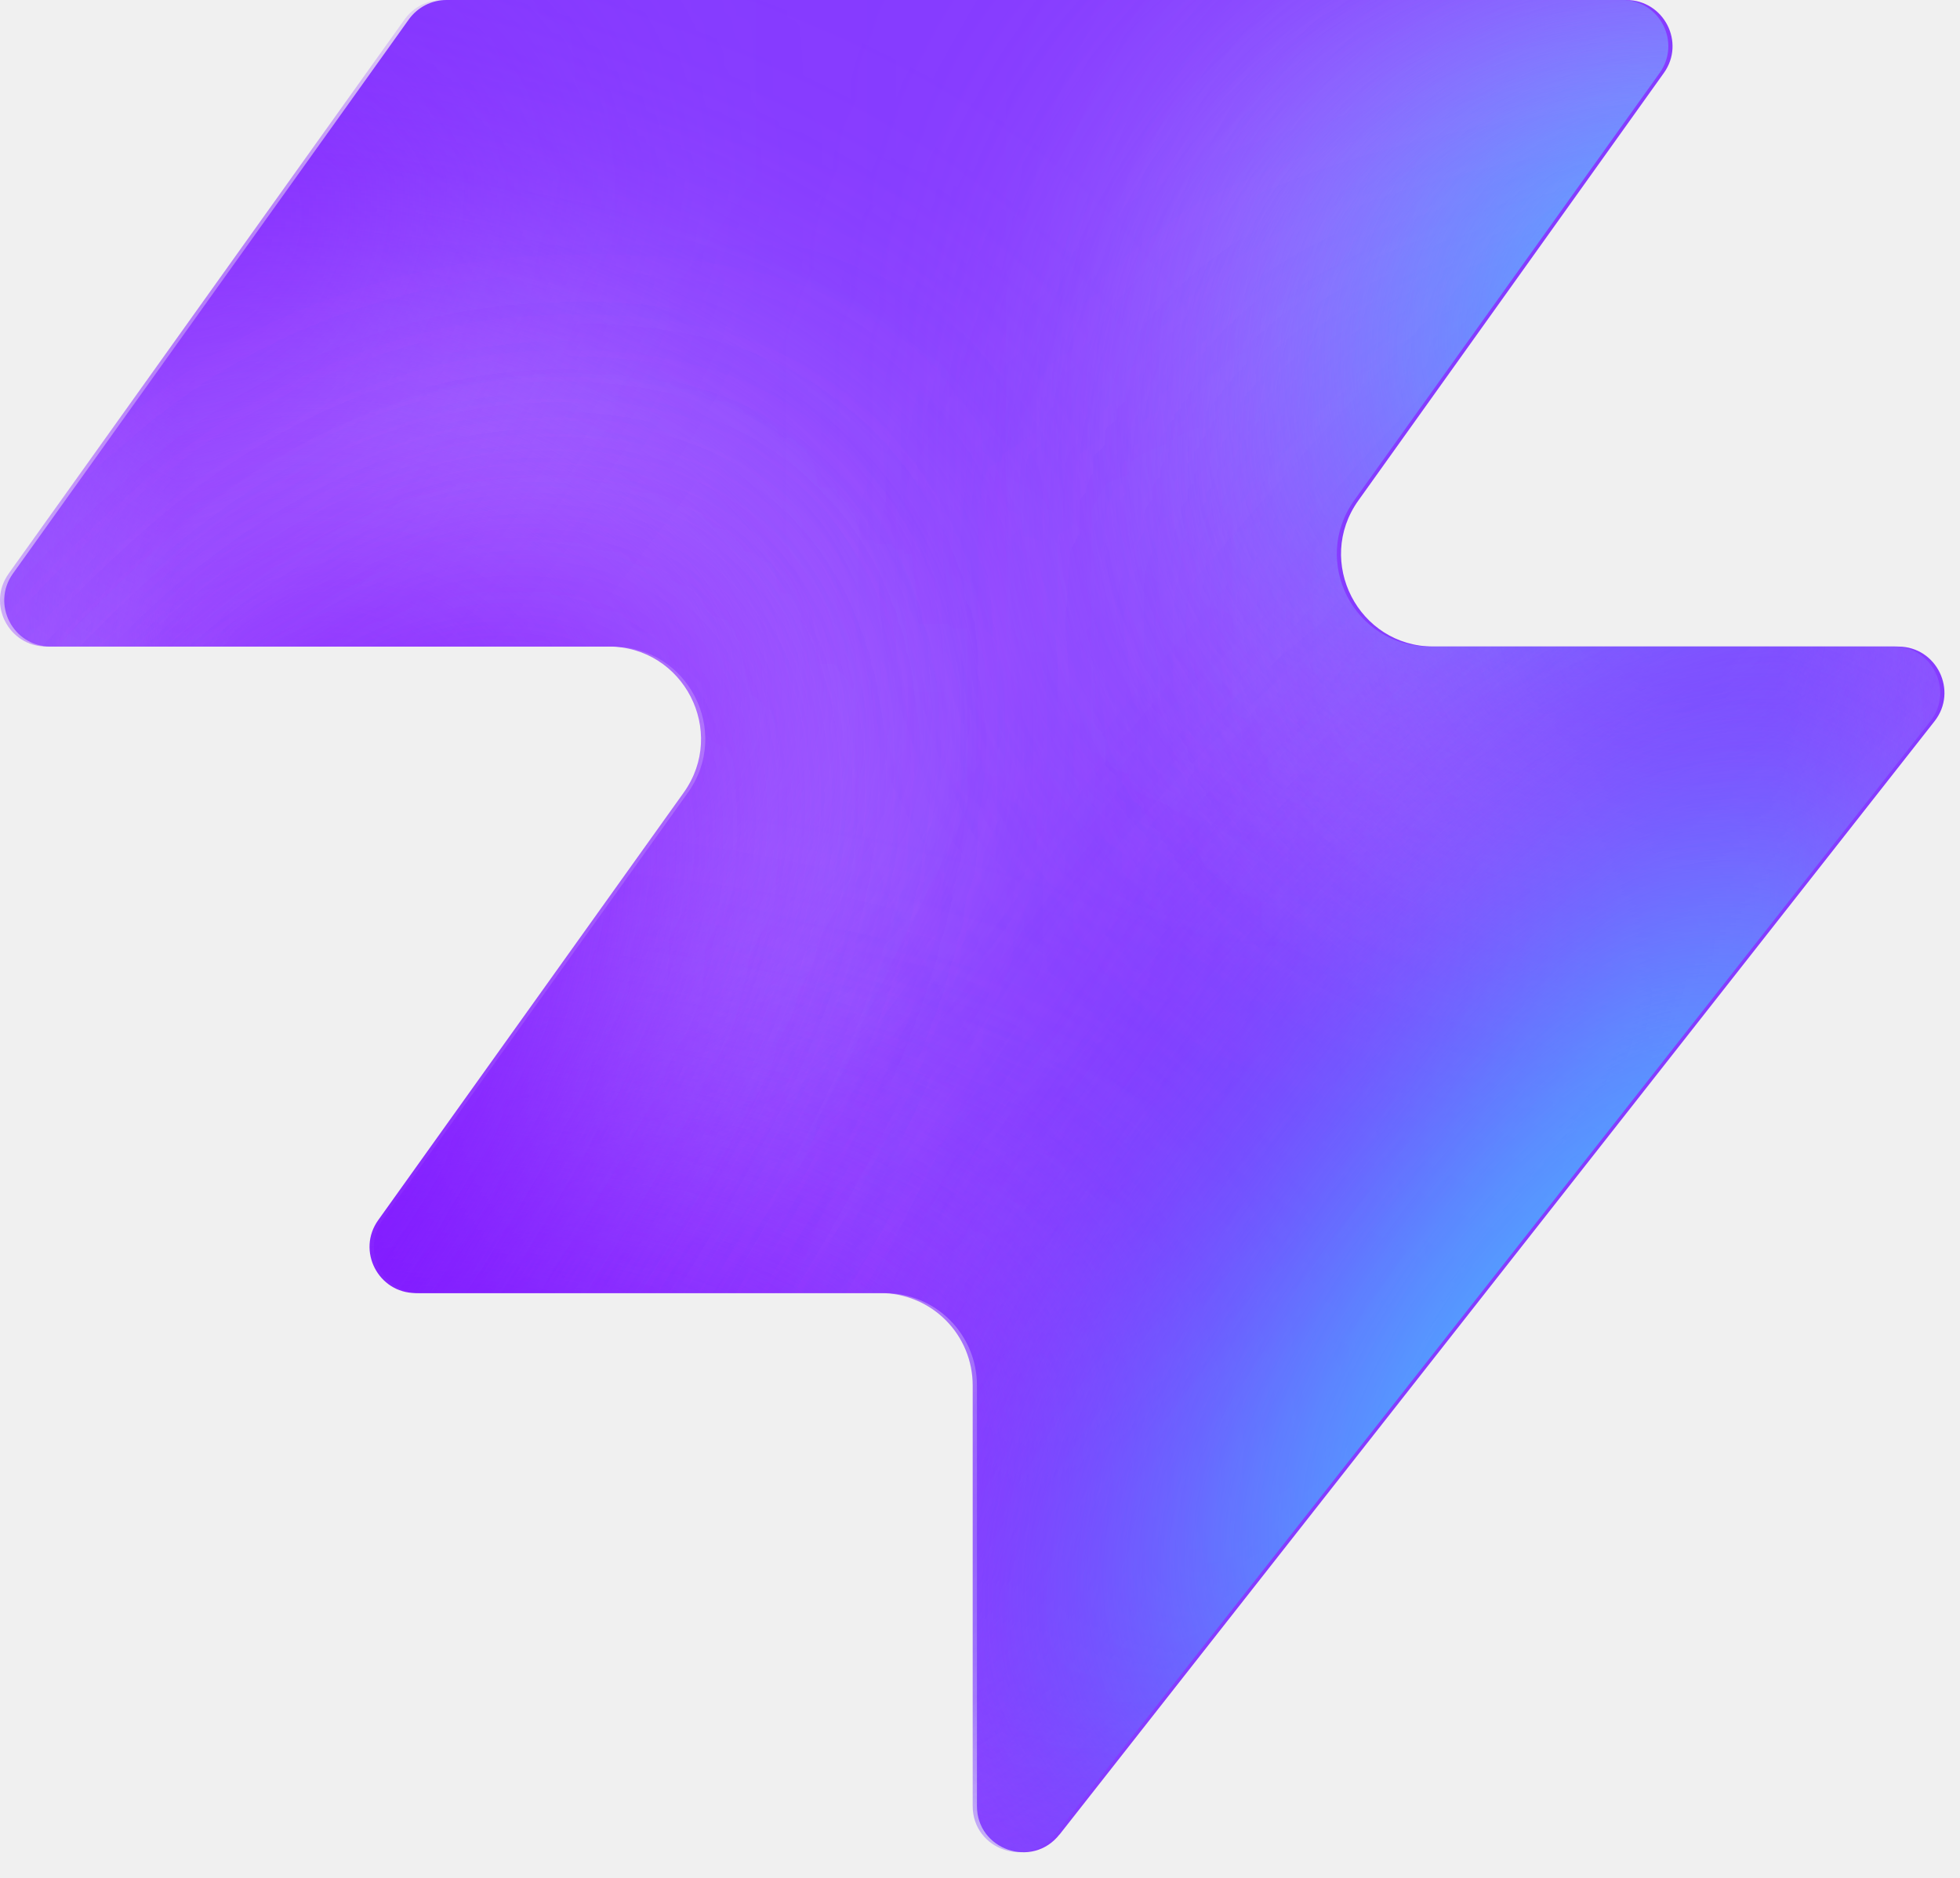
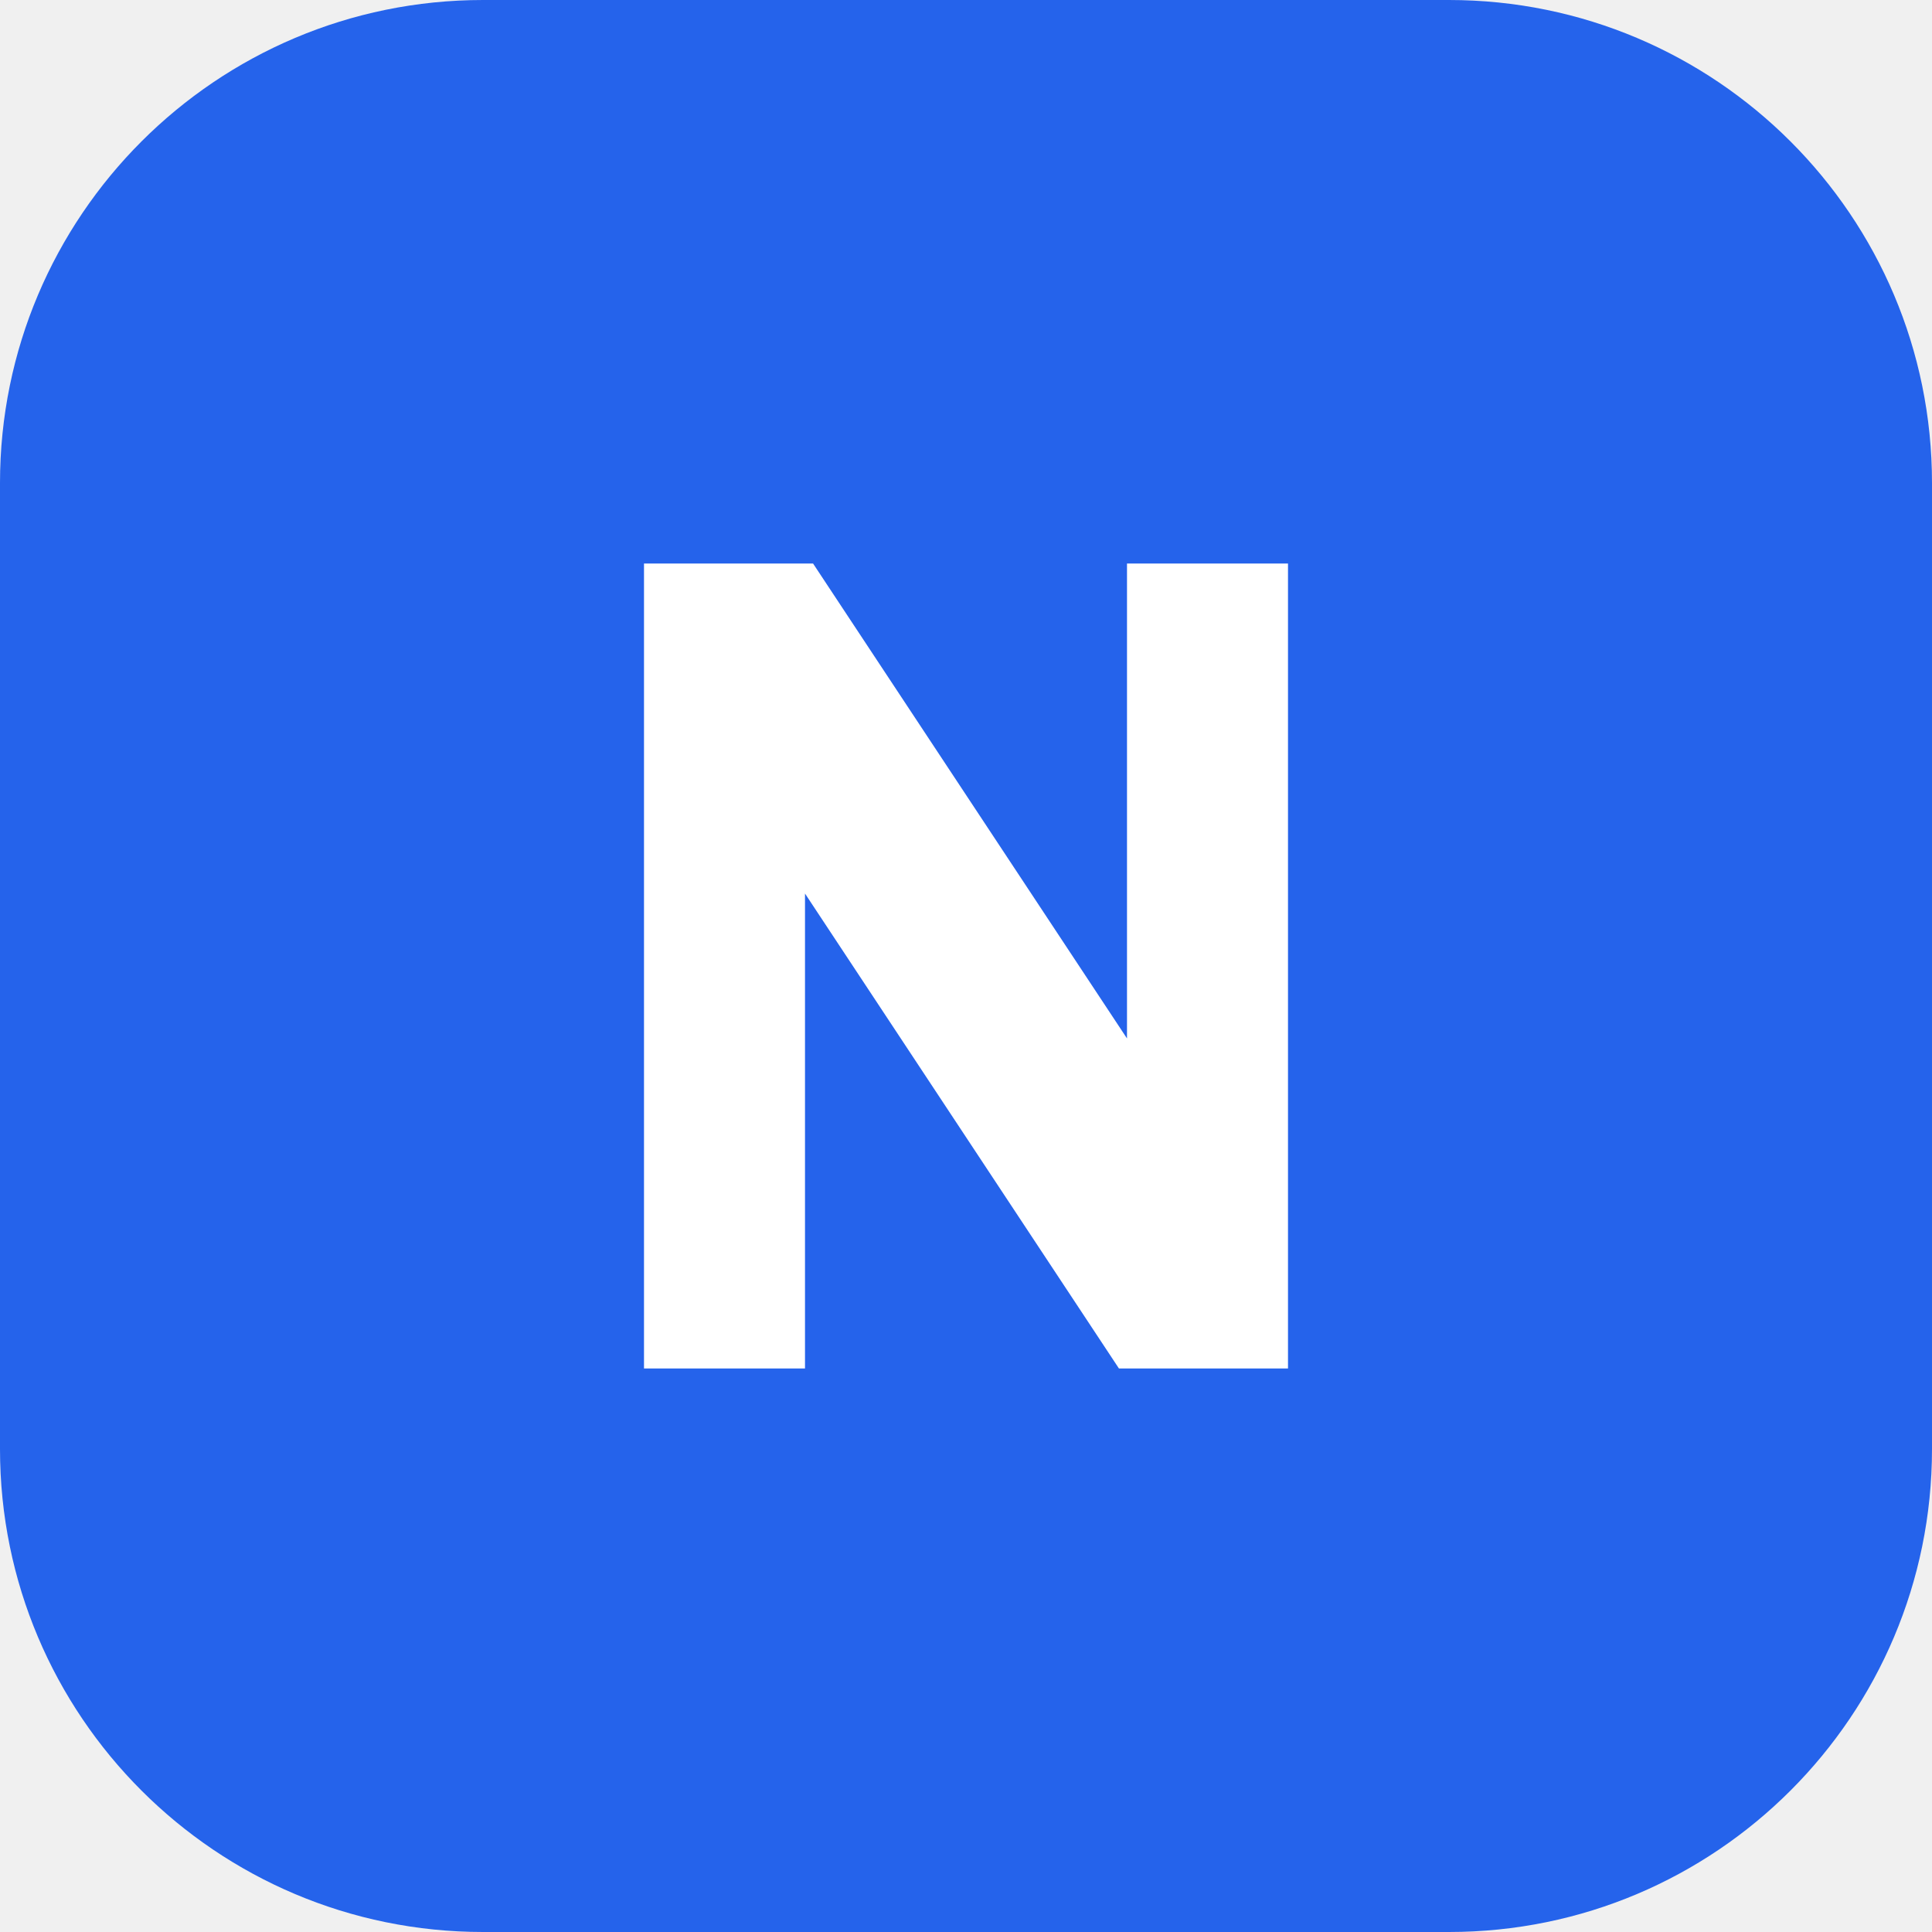
- <svg xmlns="http://www.w3.org/2000/svg" width="48" height="46" fill="none" viewBox="0 0 48 46">
-   <path fill="#863bff" d="M25.946 44.938c-.664.845-2.021.375-2.021-.698V33.937a2.26 2.26 0 0 0-2.262-2.262H10.287c-.92 0-1.456-1.04-.92-1.788l7.48-10.471c1.07-1.497 0-3.578-1.842-3.578H1.237c-.92 0-1.456-1.04-.92-1.788L10.013.474c.214-.297.556-.474.92-.474h28.894c.92 0 1.456 1.04.92 1.788l-7.48 10.471c-1.07 1.498 0 3.579 1.842 3.579h11.377c.943 0 1.473 1.088.89 1.83L25.947 44.94z" style="fill:#863bff;fill:color(display-p3 .525 .23 1);fill-opacity:1" />
-   <mask id="a" width="48" height="46" x="0" y="0" maskUnits="userSpaceOnUse" style="mask-type:alpha">
-     <path fill="#000" d="M25.842 44.938c-.664.844-2.021.375-2.021-.698V33.937a2.26 2.26 0 0 0-2.262-2.262H10.183c-.92 0-1.456-1.04-.92-1.788l7.48-10.471c1.07-1.498 0-3.579-1.842-3.579H1.133c-.92 0-1.456-1.04-.92-1.787L9.91.473c.214-.297.556-.474.92-.474h28.894c.92 0 1.456 1.04.92 1.788l-7.48 10.471c-1.07 1.498 0 3.578 1.842 3.578h11.377c.943 0 1.473 1.088.89 1.832L25.843 44.94z" style="fill:#000;fill-opacity:1" />
-   </mask>
-   <g mask="url(#a)">
-     <g filter="url(#b)">
-       <ellipse cx="5.508" cy="14.704" fill="#ede6ff" rx="5.508" ry="14.704" style="fill:#ede6ff;fill:color(display-p3 .927 .903 1);fill-opacity:1" transform="matrix(.00324 1 1 -.00324 -4.47 31.516)" />
-     </g>
-     <g filter="url(#c)">
-       <ellipse cx="10.399" cy="29.851" fill="#ede6ff" rx="10.399" ry="29.851" style="fill:#ede6ff;fill:color(display-p3 .927 .903 1);fill-opacity:1" transform="matrix(.00324 1 1 -.00324 -39.328 7.883)" />
-     </g>
-     <g filter="url(#d)">
-       <ellipse cx="5.508" cy="30.487" fill="#7e14ff" rx="5.508" ry="30.487" style="fill:#7e14ff;fill:color(display-p3 .492 .077 1);fill-opacity:1" transform="rotate(89.814 -25.913 -14.639)scale(1 -1)" />
-     </g>
-     <g filter="url(#e)">
-       <ellipse cx="5.508" cy="30.599" fill="#7e14ff" rx="5.508" ry="30.599" style="fill:#7e14ff;fill:color(display-p3 .492 .077 1);fill-opacity:1" transform="rotate(89.814 -32.644 -3.334)scale(1 -1)" />
-     </g>
-     <g filter="url(#f)">
-       <ellipse cx="5.508" cy="30.599" fill="#7e14ff" rx="5.508" ry="30.599" style="fill:#7e14ff;fill:color(display-p3 .492 .077 1);fill-opacity:1" transform="matrix(.00324 1 1 -.00324 -34.34 30.47)" />
-     </g>
-     <g filter="url(#g)">
-       <ellipse cx="14.072" cy="22.078" fill="#ede6ff" rx="14.072" ry="22.078" style="fill:#ede6ff;fill:color(display-p3 .927 .903 1);fill-opacity:1" transform="rotate(93.35 24.506 48.493)scale(-1 1)" />
-     </g>
-     <g filter="url(#h)">
-       <ellipse cx="3.47" cy="21.501" fill="#7e14ff" rx="3.47" ry="21.501" style="fill:#7e14ff;fill:color(display-p3 .492 .077 1);fill-opacity:1" transform="rotate(89.009 28.708 47.59)scale(-1 1)" />
-     </g>
-     <g filter="url(#i)">
-       <ellipse cx="3.47" cy="21.501" fill="#7e14ff" rx="3.47" ry="21.501" style="fill:#7e14ff;fill:color(display-p3 .492 .077 1);fill-opacity:1" transform="rotate(89.009 28.708 47.59)scale(-1 1)" />
-     </g>
-     <g filter="url(#j)">
-       <ellipse cx=".387" cy="8.972" fill="#7e14ff" rx="4.407" ry="29.108" style="fill:#7e14ff;fill:color(display-p3 .492 .077 1);fill-opacity:1" transform="rotate(39.51 .387 8.972)" />
-     </g>
-     <g filter="url(#k)">
-       <ellipse cx="47.523" cy="-6.092" fill="#7e14ff" rx="4.407" ry="29.108" style="fill:#7e14ff;fill:color(display-p3 .492 .077 1);fill-opacity:1" transform="rotate(37.892 47.523 -6.092)" />
-     </g>
-     <g filter="url(#l)">
-       <ellipse cx="41.412" cy="6.333" fill="#47bfff" rx="5.971" ry="9.665" style="fill:#47bfff;fill:color(display-p3 .28 .748 1);fill-opacity:1" transform="rotate(37.892 41.412 6.333)" />
-     </g>
-     <g filter="url(#m)">
-       <ellipse cx="-1.879" cy="38.332" fill="#7e14ff" rx="4.407" ry="29.108" style="fill:#7e14ff;fill:color(display-p3 .492 .077 1);fill-opacity:1" transform="rotate(37.892 -1.88 38.332)" />
-     </g>
-     <g filter="url(#n)">
-       <ellipse cx="-1.879" cy="38.332" fill="#7e14ff" rx="4.407" ry="29.108" style="fill:#7e14ff;fill:color(display-p3 .492 .077 1);fill-opacity:1" transform="rotate(37.892 -1.88 38.332)" />
-     </g>
-     <g filter="url(#o)">
-       <ellipse cx="35.651" cy="29.907" fill="#7e14ff" rx="4.407" ry="29.108" style="fill:#7e14ff;fill:color(display-p3 .492 .077 1);fill-opacity:1" transform="rotate(37.892 35.651 29.907)" />
-     </g>
-     <g filter="url(#p)">
-       <ellipse cx="38.418" cy="32.4" fill="#47bfff" rx="5.971" ry="15.297" style="fill:#47bfff;fill:color(display-p3 .28 .748 1);fill-opacity:1" transform="rotate(37.892 38.418 32.4)" />
-     </g>
-   </g>
-   <defs>
-     <filter id="b" width="60.045" height="41.654" x="-19.77" y="16.149" color-interpolation-filters="sRGB" filterUnits="userSpaceOnUse">
-       <feFlood flood-opacity="0" result="BackgroundImageFix" />
-       <feBlend in="SourceGraphic" in2="BackgroundImageFix" result="shape" />
-       <feGaussianBlur result="effect1_foregroundBlur_2002_17158" stdDeviation="7.659" />
-     </filter>
-     <filter id="c" width="90.34" height="51.437" x="-54.613" y="-7.533" color-interpolation-filters="sRGB" filterUnits="userSpaceOnUse">
-       <feFlood flood-opacity="0" result="BackgroundImageFix" />
-       <feBlend in="SourceGraphic" in2="BackgroundImageFix" result="shape" />
-       <feGaussianBlur result="effect1_foregroundBlur_2002_17158" stdDeviation="7.659" />
-     </filter>
-     <filter id="d" width="79.355" height="29.4" x="-49.64" y="2.03" color-interpolation-filters="sRGB" filterUnits="userSpaceOnUse">
-       <feFlood flood-opacity="0" result="BackgroundImageFix" />
-       <feBlend in="SourceGraphic" in2="BackgroundImageFix" result="shape" />
-       <feGaussianBlur result="effect1_foregroundBlur_2002_17158" stdDeviation="4.596" />
-     </filter>
-     <filter id="e" width="79.579" height="29.4" x="-45.045" y="20.029" color-interpolation-filters="sRGB" filterUnits="userSpaceOnUse">
-       <feFlood flood-opacity="0" result="BackgroundImageFix" />
-       <feBlend in="SourceGraphic" in2="BackgroundImageFix" result="shape" />
-       <feGaussianBlur result="effect1_foregroundBlur_2002_17158" stdDeviation="4.596" />
-     </filter>
-     <filter id="f" width="79.579" height="29.4" x="-43.513" y="21.178" color-interpolation-filters="sRGB" filterUnits="userSpaceOnUse">
-       <feFlood flood-opacity="0" result="BackgroundImageFix" />
-       <feBlend in="SourceGraphic" in2="BackgroundImageFix" result="shape" />
-       <feGaussianBlur result="effect1_foregroundBlur_2002_17158" stdDeviation="4.596" />
-     </filter>
-     <filter id="g" width="74.749" height="58.852" x="15.756" y="-17.901" color-interpolation-filters="sRGB" filterUnits="userSpaceOnUse">
-       <feFlood flood-opacity="0" result="BackgroundImageFix" />
-       <feBlend in="SourceGraphic" in2="BackgroundImageFix" result="shape" />
-       <feGaussianBlur result="effect1_foregroundBlur_2002_17158" stdDeviation="7.659" />
-     </filter>
-     <filter id="h" width="61.377" height="25.362" x="23.548" y="2.284" color-interpolation-filters="sRGB" filterUnits="userSpaceOnUse">
-       <feFlood flood-opacity="0" result="BackgroundImageFix" />
-       <feBlend in="SourceGraphic" in2="BackgroundImageFix" result="shape" />
-       <feGaussianBlur result="effect1_foregroundBlur_2002_17158" stdDeviation="4.596" />
-     </filter>
-     <filter id="i" width="61.377" height="25.362" x="23.548" y="2.284" color-interpolation-filters="sRGB" filterUnits="userSpaceOnUse">
-       <feFlood flood-opacity="0" result="BackgroundImageFix" />
-       <feBlend in="SourceGraphic" in2="BackgroundImageFix" result="shape" />
-       <feGaussianBlur result="effect1_foregroundBlur_2002_17158" stdDeviation="4.596" />
-     </filter>
-     <filter id="j" width="56.045" height="63.649" x="-27.636" y="-22.853" color-interpolation-filters="sRGB" filterUnits="userSpaceOnUse">
-       <feFlood flood-opacity="0" result="BackgroundImageFix" />
-       <feBlend in="SourceGraphic" in2="BackgroundImageFix" result="shape" />
-       <feGaussianBlur result="effect1_foregroundBlur_2002_17158" stdDeviation="4.596" />
-     </filter>
-     <filter id="k" width="54.814" height="64.646" x="20.116" y="-38.415" color-interpolation-filters="sRGB" filterUnits="userSpaceOnUse">
-       <feFlood flood-opacity="0" result="BackgroundImageFix" />
-       <feBlend in="SourceGraphic" in2="BackgroundImageFix" result="shape" />
-       <feGaussianBlur result="effect1_foregroundBlur_2002_17158" stdDeviation="4.596" />
-     </filter>
-     <filter id="l" width="33.541" height="35.313" x="24.641" y="-11.323" color-interpolation-filters="sRGB" filterUnits="userSpaceOnUse">
-       <feFlood flood-opacity="0" result="BackgroundImageFix" />
-       <feBlend in="SourceGraphic" in2="BackgroundImageFix" result="shape" />
-       <feGaussianBlur result="effect1_foregroundBlur_2002_17158" stdDeviation="4.596" />
-     </filter>
-     <filter id="m" width="54.814" height="64.646" x="-29.286" y="6.009" color-interpolation-filters="sRGB" filterUnits="userSpaceOnUse">
-       <feFlood flood-opacity="0" result="BackgroundImageFix" />
-       <feBlend in="SourceGraphic" in2="BackgroundImageFix" result="shape" />
-       <feGaussianBlur result="effect1_foregroundBlur_2002_17158" stdDeviation="4.596" />
-     </filter>
-     <filter id="n" width="54.814" height="64.646" x="-29.286" y="6.009" color-interpolation-filters="sRGB" filterUnits="userSpaceOnUse">
-       <feFlood flood-opacity="0" result="BackgroundImageFix" />
-       <feBlend in="SourceGraphic" in2="BackgroundImageFix" result="shape" />
-       <feGaussianBlur result="effect1_foregroundBlur_2002_17158" stdDeviation="4.596" />
-     </filter>
-     <filter id="o" width="54.814" height="64.646" x="8.244" y="-2.416" color-interpolation-filters="sRGB" filterUnits="userSpaceOnUse">
-       <feFlood flood-opacity="0" result="BackgroundImageFix" />
-       <feBlend in="SourceGraphic" in2="BackgroundImageFix" result="shape" />
-       <feGaussianBlur result="effect1_foregroundBlur_2002_17158" stdDeviation="4.596" />
-     </filter>
-     <filter id="p" width="39.409" height="43.623" x="18.713" y="10.588" color-interpolation-filters="sRGB" filterUnits="userSpaceOnUse">
-       <feFlood flood-opacity="0" result="BackgroundImageFix" />
-       <feBlend in="SourceGraphic" in2="BackgroundImageFix" result="shape" />
-       <feGaussianBlur result="effect1_foregroundBlur_2002_17158" stdDeviation="4.596" />
-     </filter>
-   </defs>
+ <svg xmlns="http://www.w3.org/2000/svg" width="48" height="48" viewBox="0 0 48 48" fill="none">
+   <rect width="48" height="48" rx="12" fill="#2563EB" />
+   <path d="M16 34V14h4.2l7.8 11.8V14H32v20h-4.2L20 22.2V34H16Z" fill="white" />
</svg>
